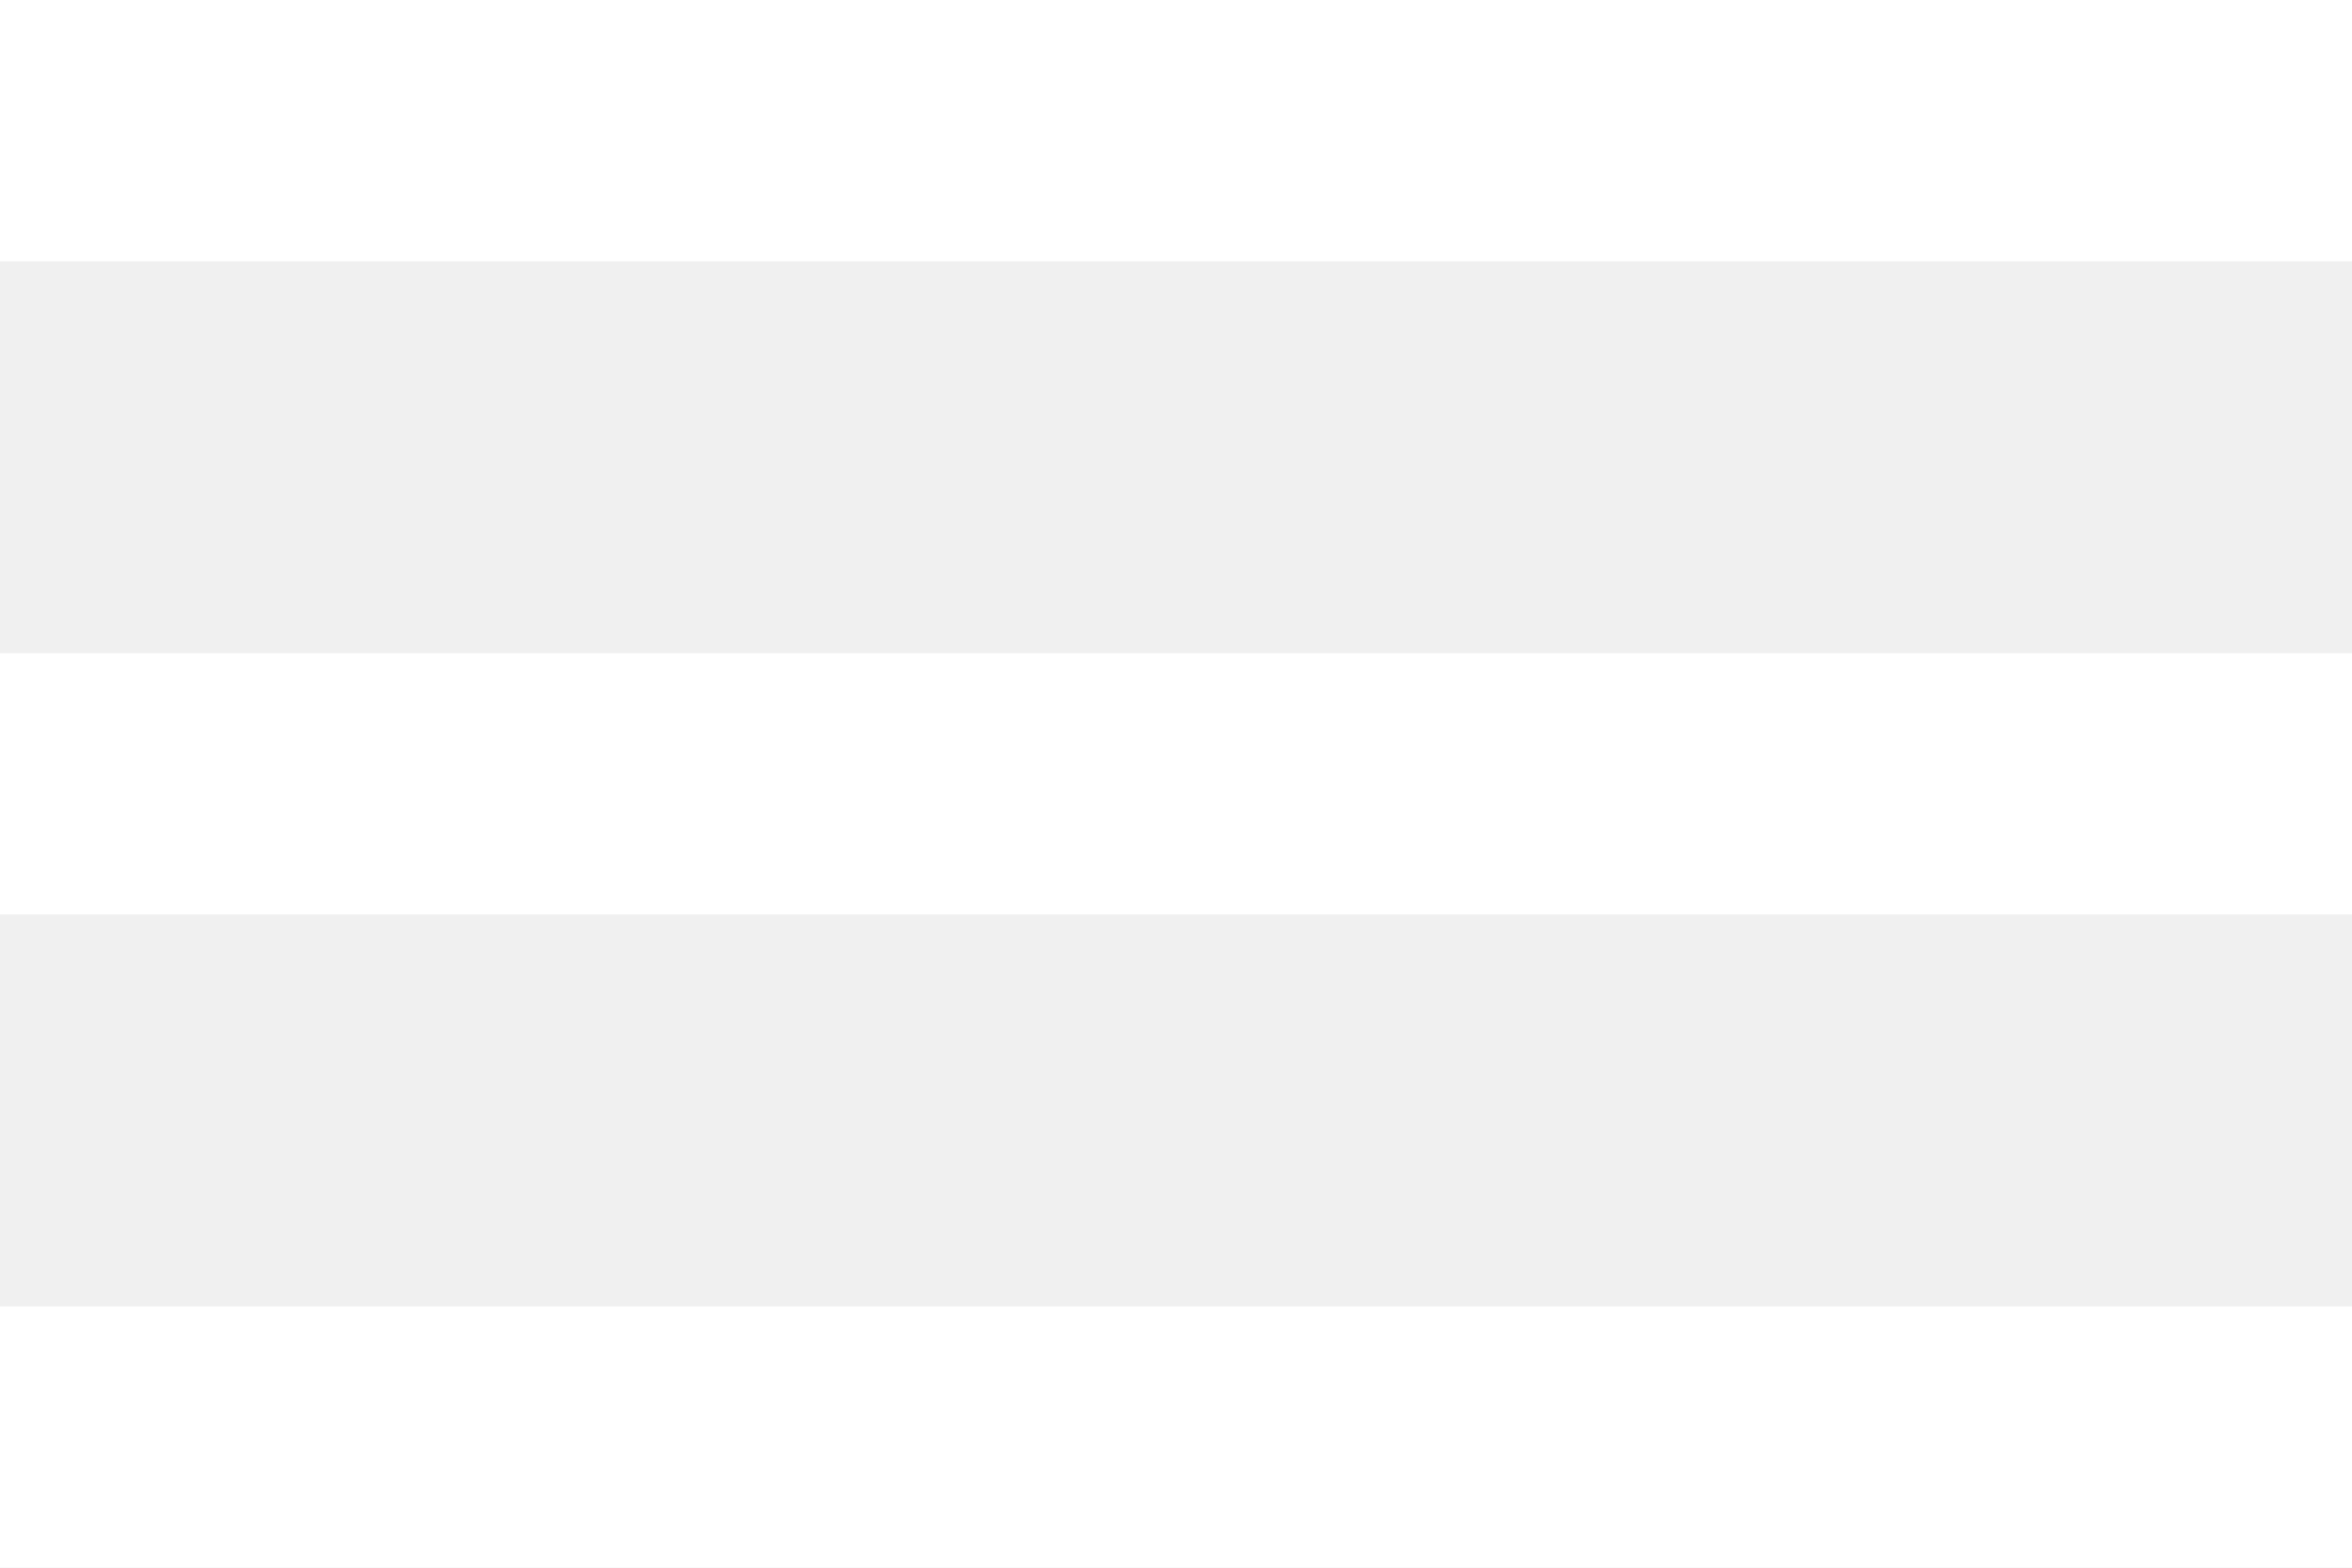
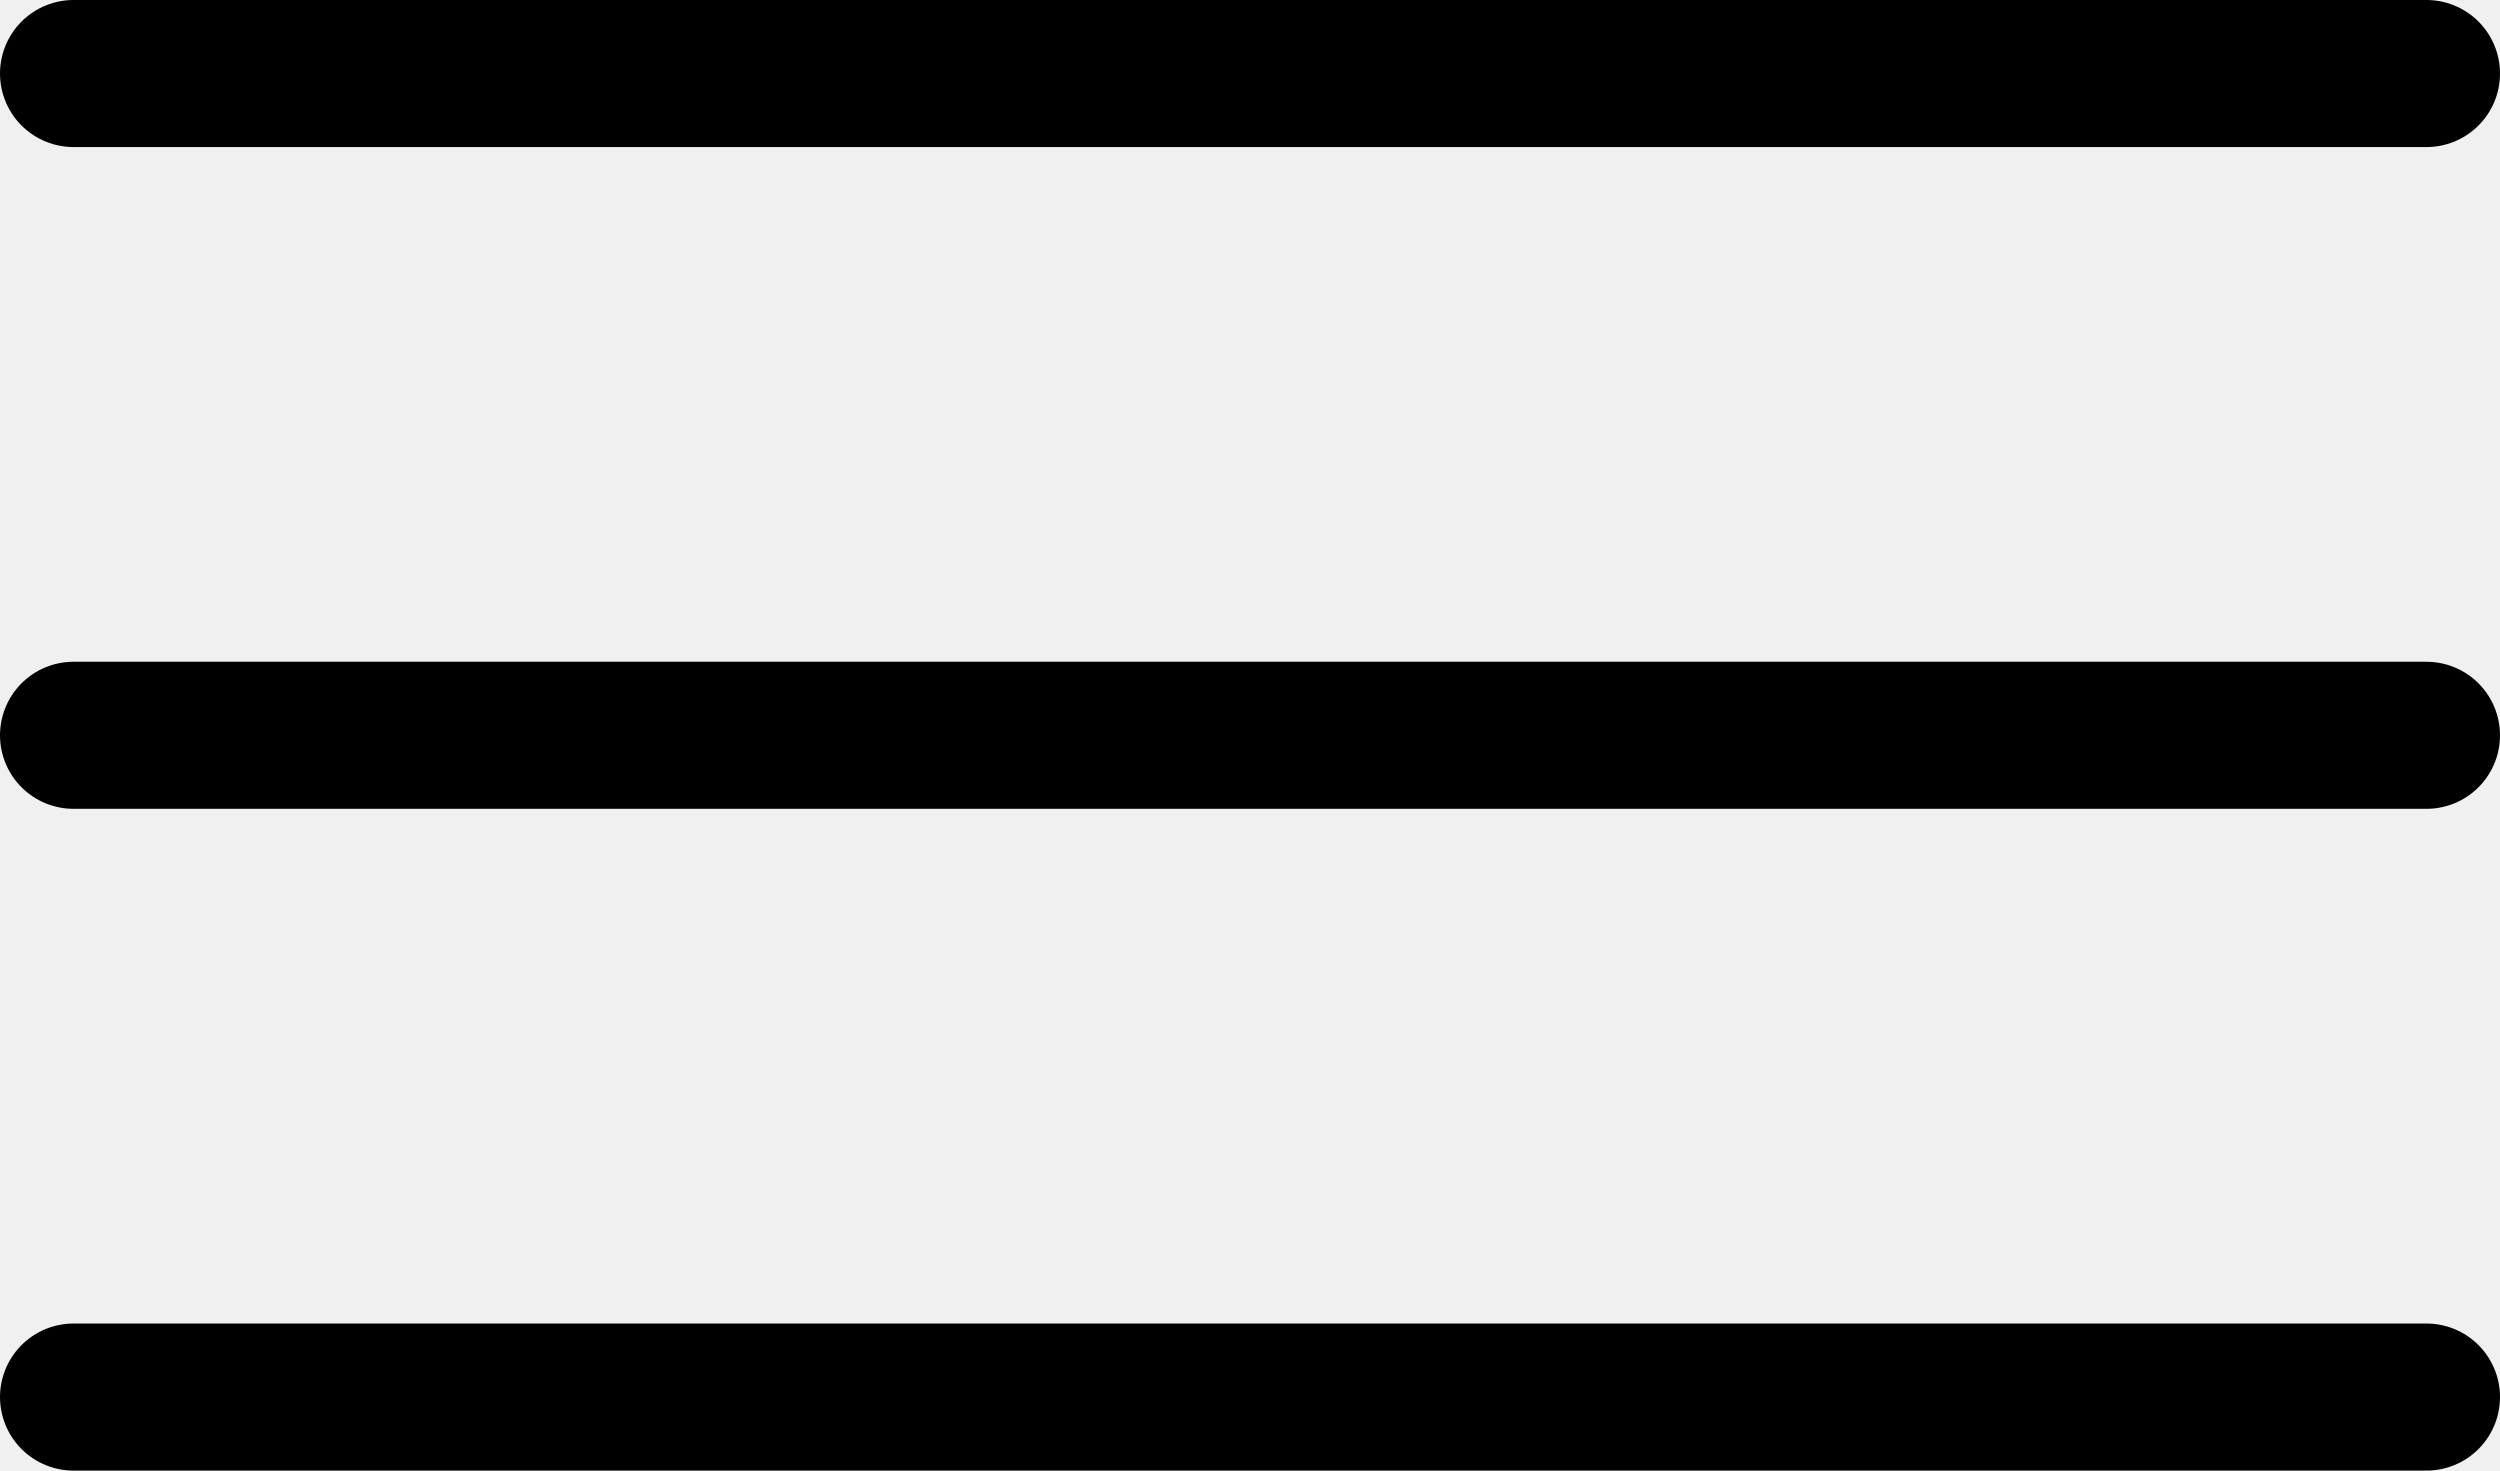
- <svg xmlns="http://www.w3.org/2000/svg" width="18" height="12" viewBox="0 0 18 12" fill="none">
-   <line y1="1" x2="18" y2="1" stroke="white" stroke-width="2" />
-   <line y1="6" x2="18" y2="6" stroke="white" stroke-width="2" />
-   <line y1="11" x2="18" y2="11" stroke="white" stroke-width="2" />
+ <svg xmlns="http://www.w3.org/2000/svg" width="34" height="20" viewBox="0 0 34 20" fill="none">
+   <line x1="1" y1="1" x2="33" y2="1" stroke="black" stroke-width="2" stroke-linecap="round" />
+   <line x1="1" y1="10" x2="33" y2="10" stroke="black" stroke-width="2" stroke-linecap="round" />
+   <line x1="1" y1="19" x2="33" y2="19" stroke="black" stroke-width="2" stroke-linecap="round" />
</svg>
